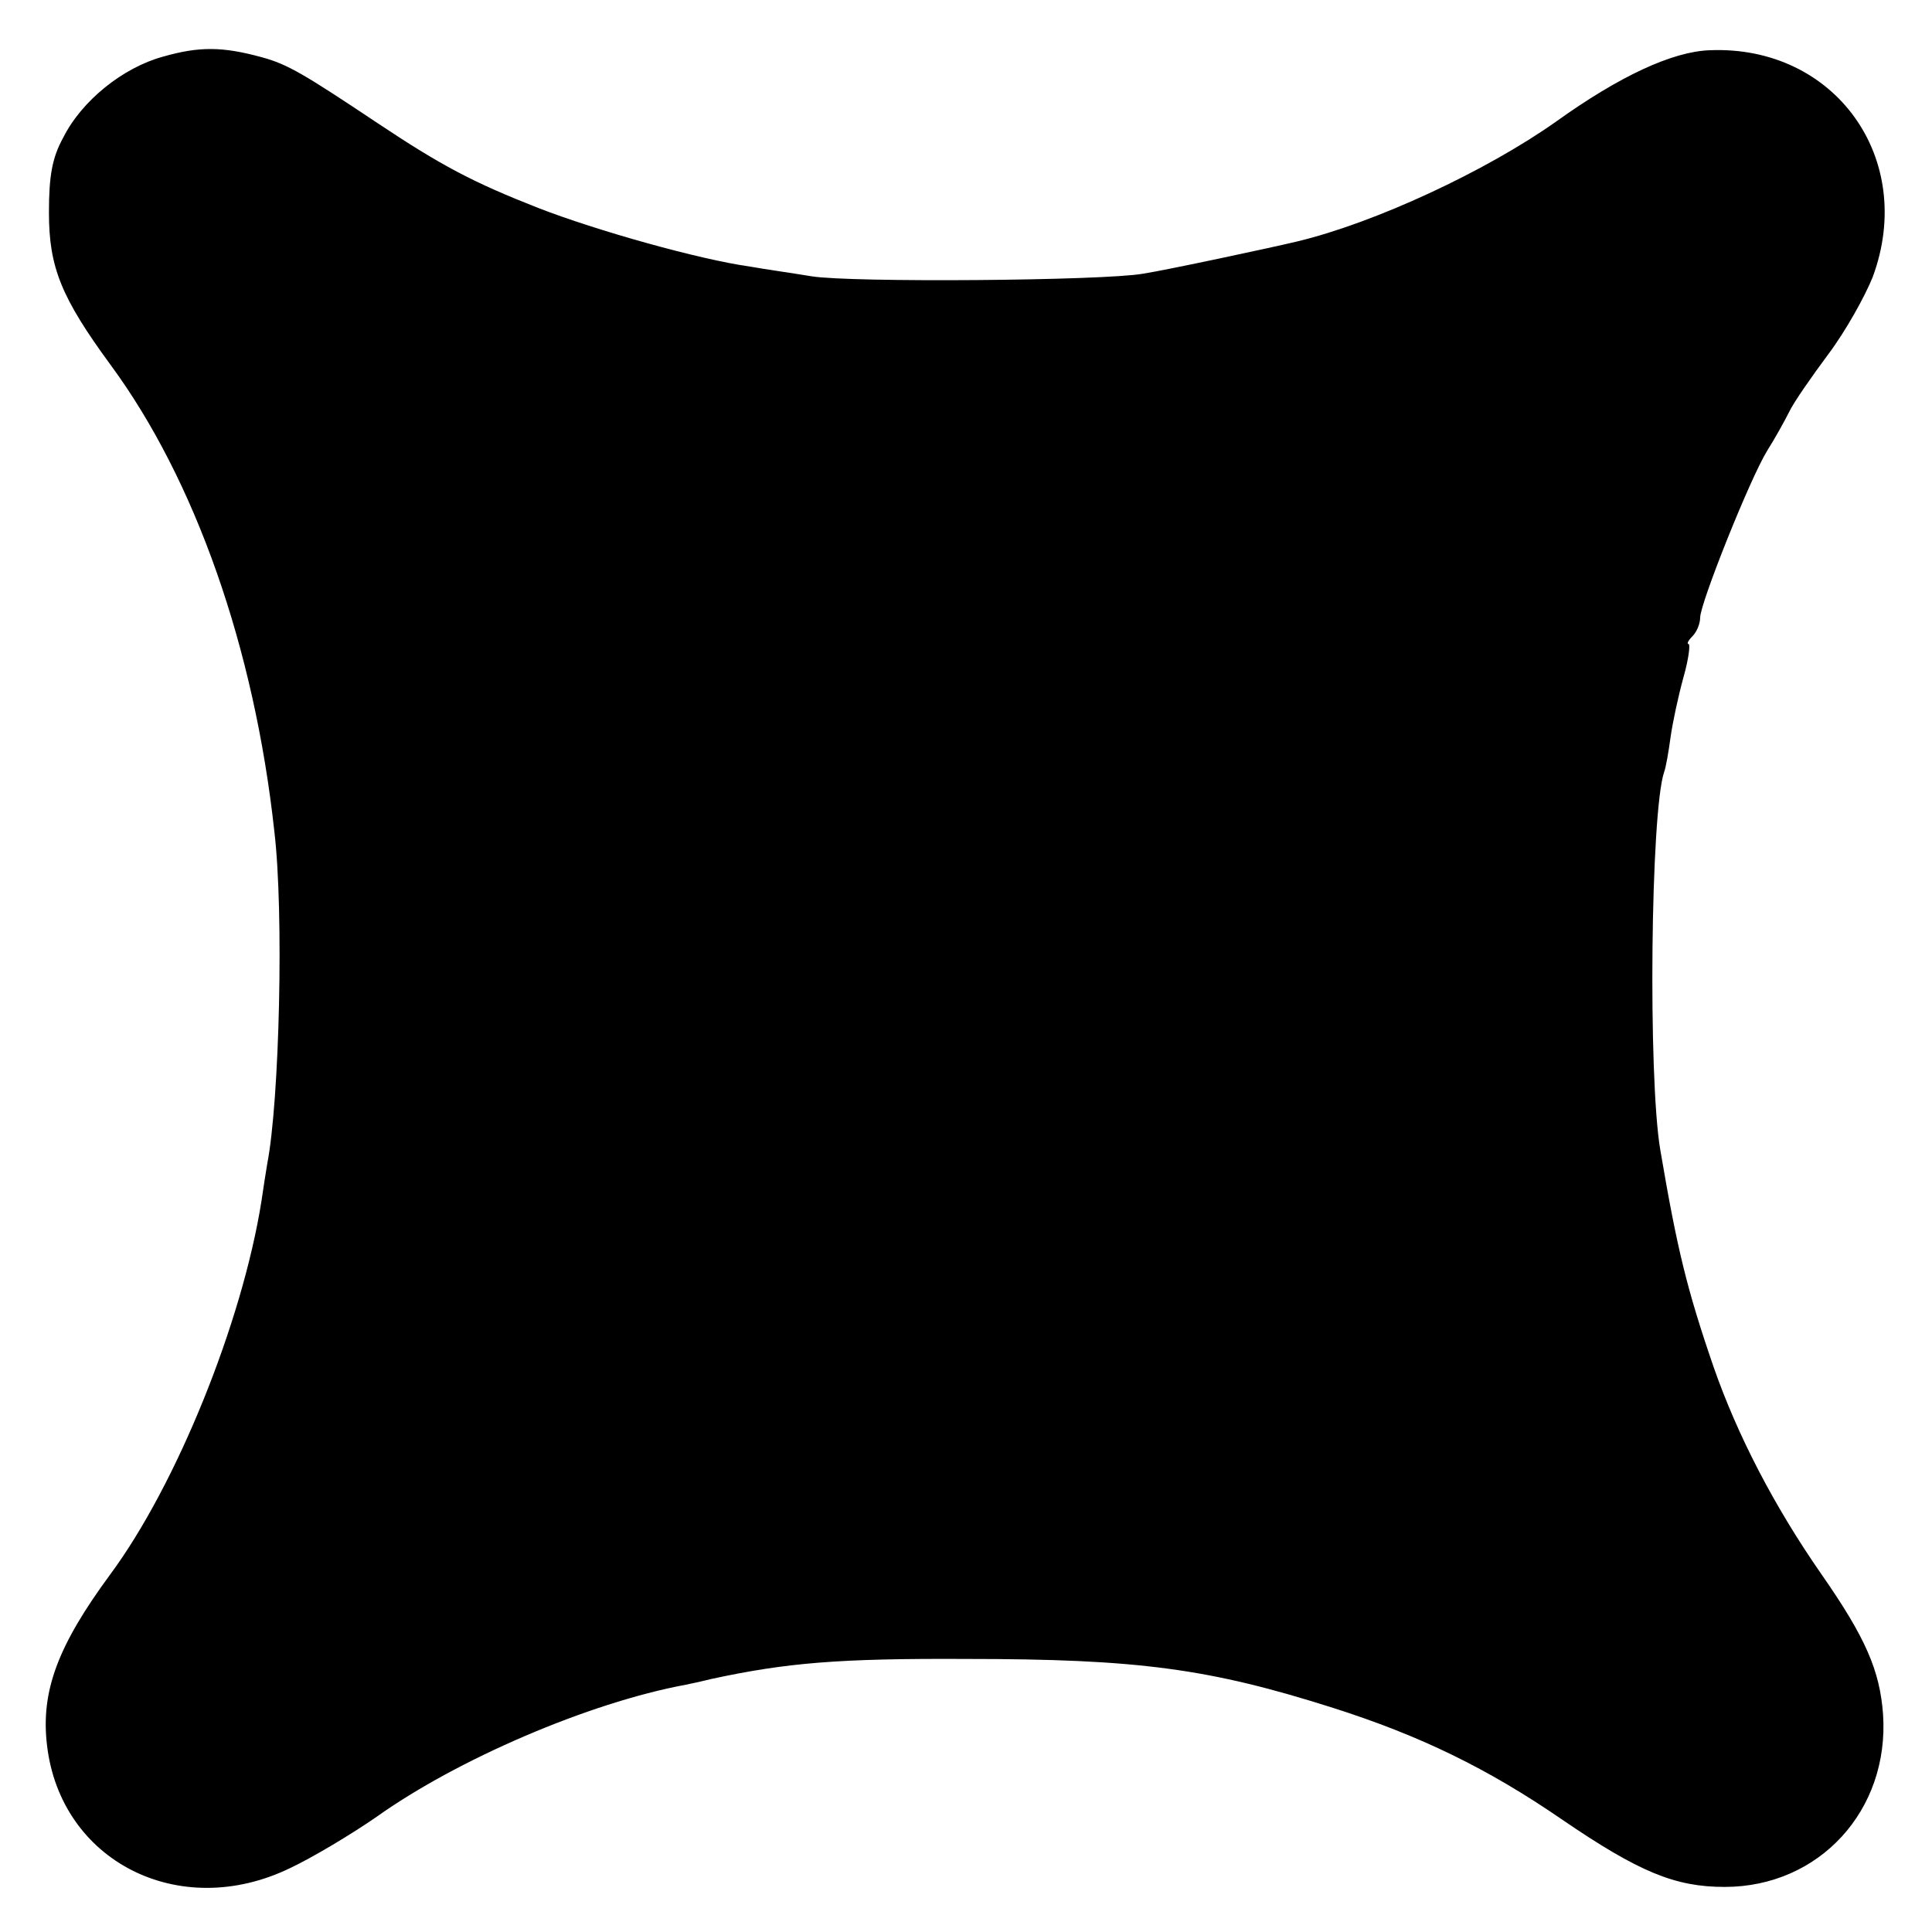
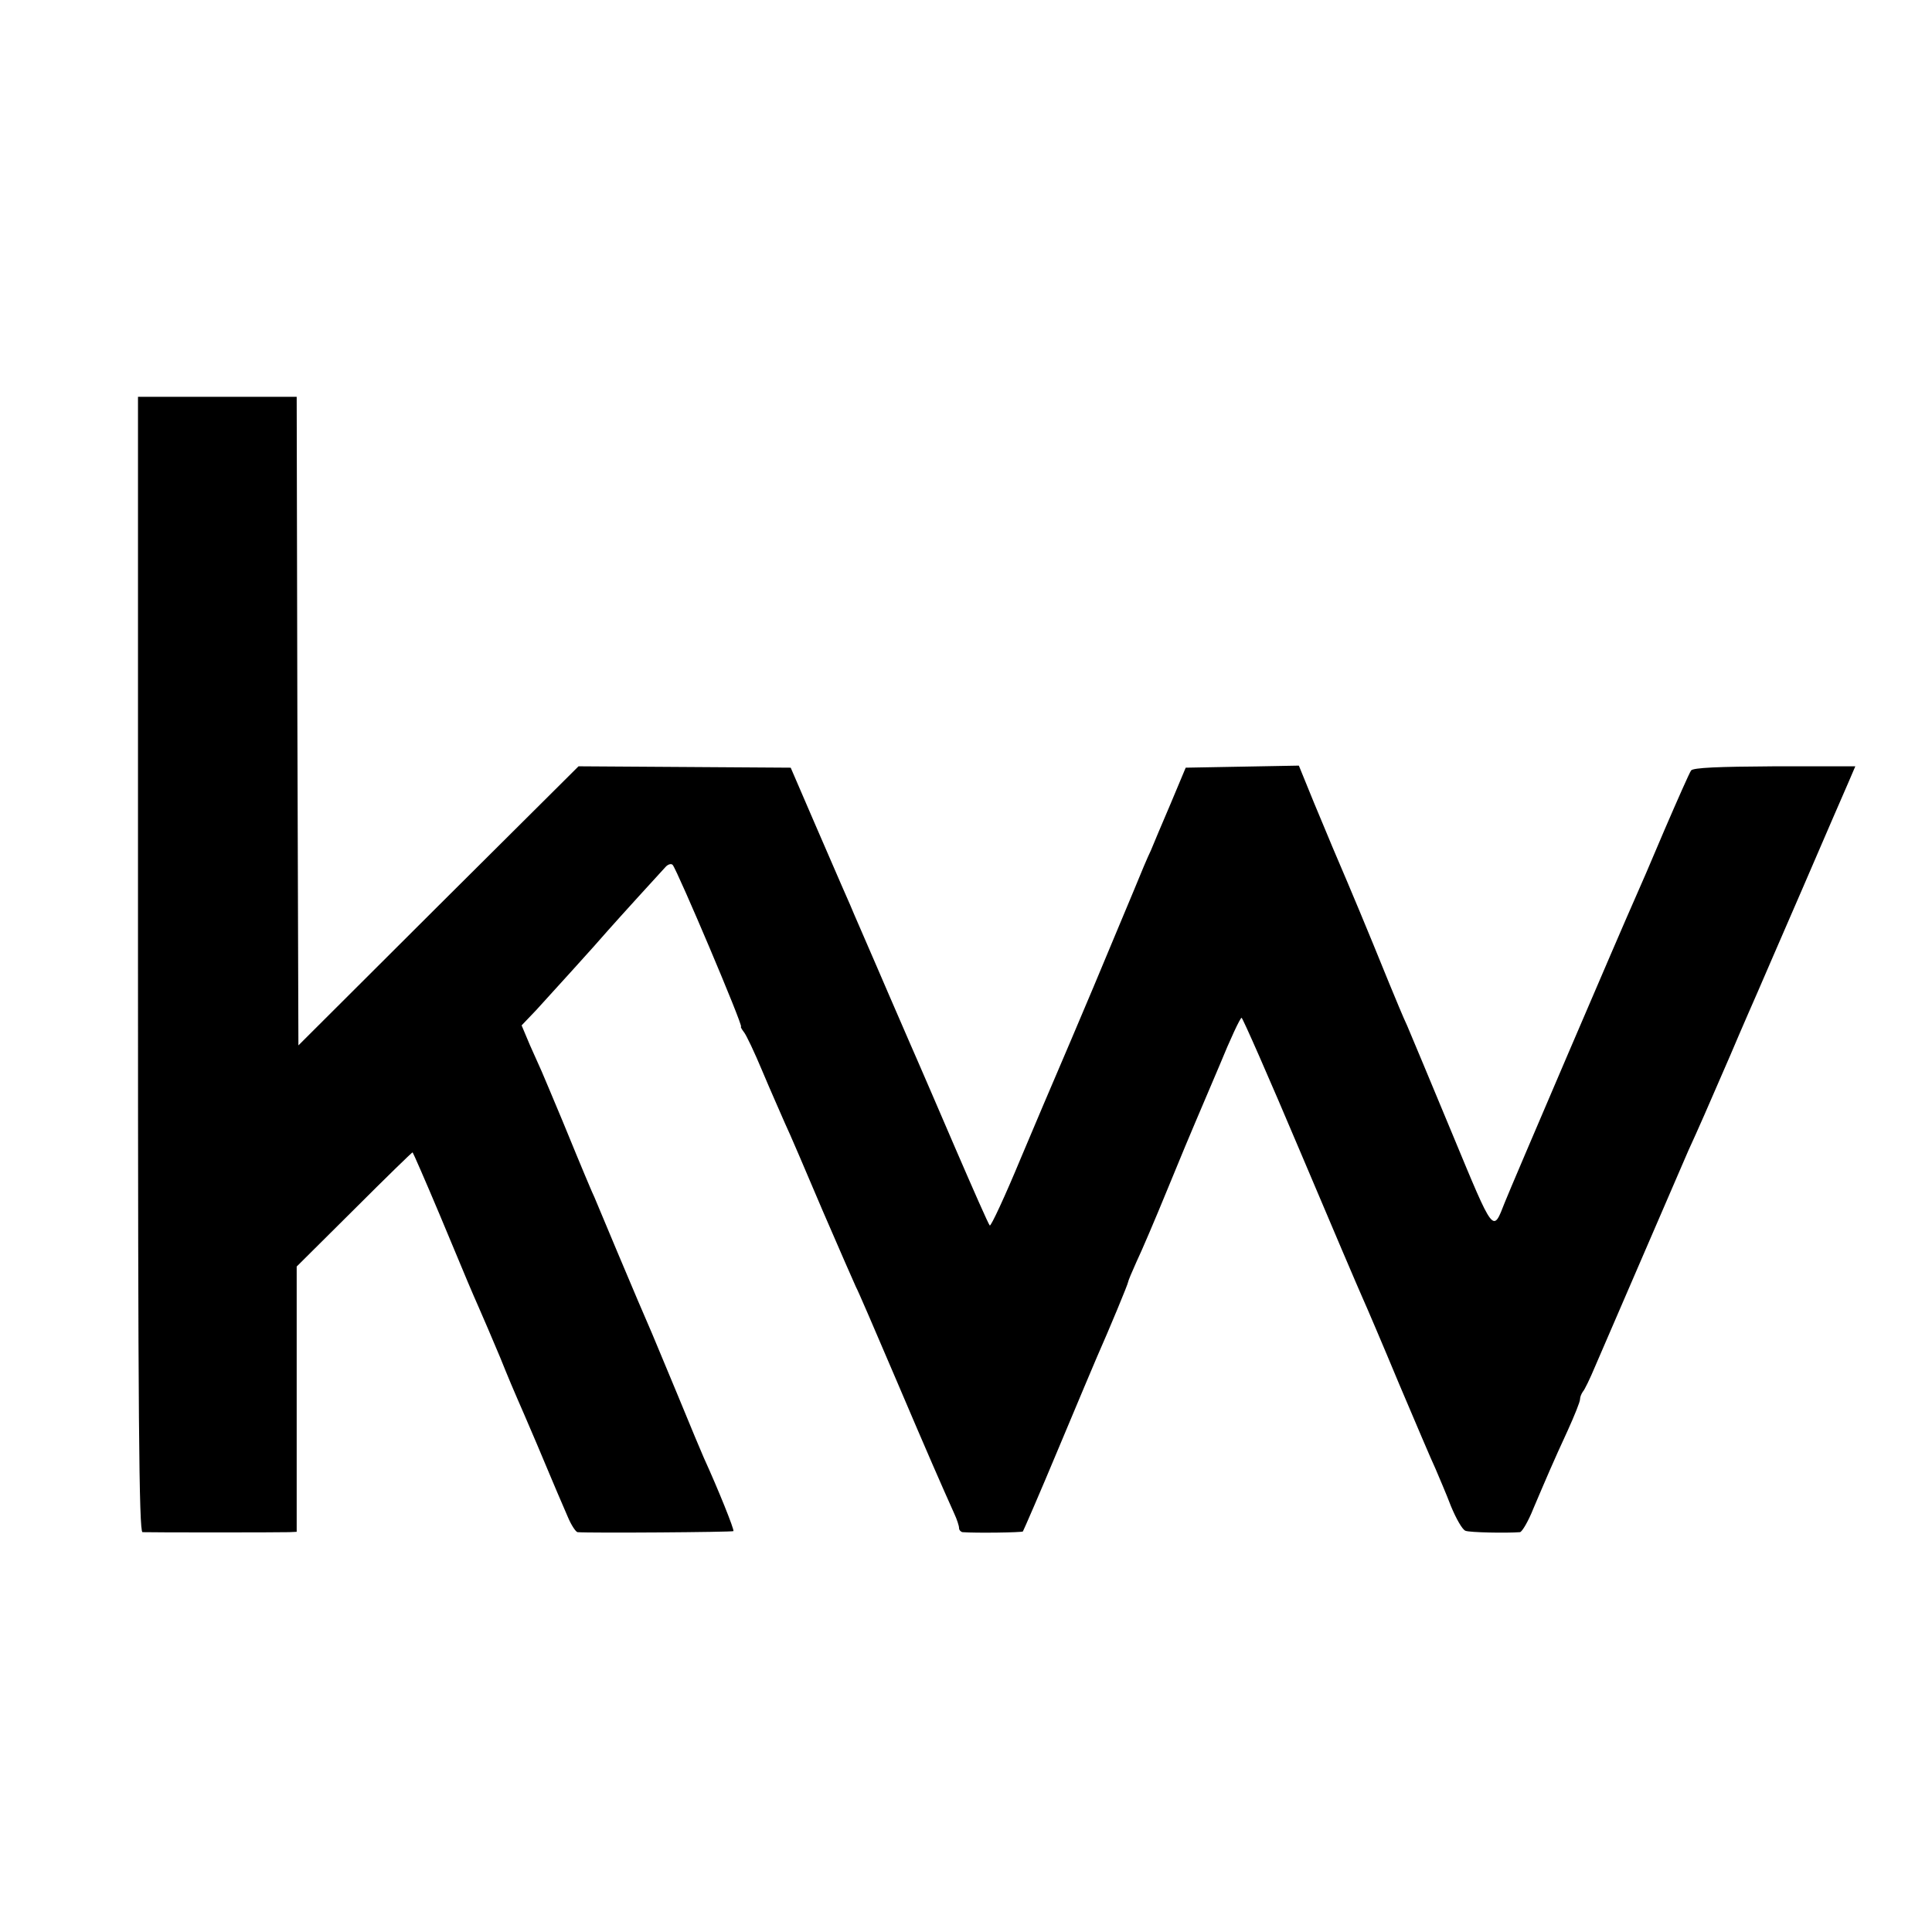
- <svg xmlns="http://www.w3.org/2000/svg" version="1.0" width="300pt" height="300pt" viewBox="0 0 300 300" preserveAspectRatio="xMidYMid meet">
-   <g transform="translate(0,300) scale(0.1,-0.1)" fill="#000000" stroke="none">
-     <path d="M253 2912 c-62 -17 -126 -68 -155 -126 -17 -31 -22 -59 -22 -116 0 -85 19 -132 96 -237 131 -178 223 -439 254 -724 15 -126 8 -418 -11 -516 -2 -11 -6 -38 -9 -58 -30 -189 -132 -441 -235 -580 -81 -110 -108 -181 -98 -265 21 -180 205 -274 377 -191 36 17 96 53 135 80 125 89 329 177 480 205 5 1 24 5 40 9 116 25 197 32 395 31 268 0 378 -15 570 -76 135 -43 240 -94 355 -173 120 -82 176 -105 253 -105 147 0 256 119 246 268 -5 68 -27 119 -96 218 -73 105 -130 215 -167 321 -42 122 -57 185 -83 338 -19 113 -15 524 6 586 3 8 7 32 10 54 3 22 12 64 20 93 8 28 11 52 8 52 -3 0 -1 5 6 12 7 7 12 20 12 29 0 22 77 215 104 259 12 19 27 46 34 60 7 15 35 55 61 90 27 36 57 90 69 120 68 184 -59 360 -253 352 -58 -2 -140 -40 -239 -111 -109 -77 -281 -157 -402 -186 -42 -10 -201 -44 -239 -50 -63 -11 -454 -14 -515 -4 -30 5 -73 11 -95 15 -79 11 -239 56 -329 91 -102 40 -151 66 -250 132 -114 76 -139 91 -179 102 -62 17 -98 17 -154 1z" />
+ <svg xmlns="http://www.w3.org/2000/svg" version="1.0" width="16pt" height="16pt" viewBox="0 0 16 16" preserveAspectRatio="xMidYMid meet">
+   <g transform="translate(0,16) scale(0.002857,-0.002857)" fill="#000000" stroke="none">
+     <path d="M400 2805 c0 -1309 3 -1645 13 -1646 20 -1 400 -1 425 0 l22 1 0 384 0 385 166 165 c92 92 168 166 170 166 1 0 37 -82 79 -182 90 -216 88 -211 113 -268 11 -25 39 -90 62 -145 22 -55 45 -109 50 -120 5 -11 30 -69 56 -130 25 -60 52 -123 59 -140 7 -16 21 -49 31 -72 10 -24 23 -43 28 -44 38 -3 448 0 452 3 3 4 -44 121 -86 213 -5 11 -39 92 -75 180 -37 88 -70 169 -75 180 -24 55 -52 121 -100 235 -29 69 -59 141 -67 160 -9 19 -21 49 -28 65 -7 17 -36 86 -64 155 -29 69 -56 134 -61 145 -5 11 -20 45 -34 76 l-24 57 42 44 c40 44 174 191 209 232 30 34 151 167 166 183 7 8 17 11 21 6 14 -17 205 -467 198 -469 -2 0 2 -7 8 -15 7 -8 31 -59 54 -114 23 -55 53 -122 65 -150 13 -27 62 -142 110 -255 49 -113 92 -212 96 -220 5 -8 56 -127 115 -265 98 -230 131 -305 170 -392 8 -17 14 -36 14 -42 0 -6 5 -11 10 -12 40 -3 171 -1 175 2 2 3 50 113 105 245 55 131 104 248 109 259 38 86 91 214 91 219 0 3 11 29 24 58 14 29 55 125 91 213 36 88 72 174 79 190 7 17 39 92 71 167 31 76 60 138 64 138 3 0 80 -175 170 -388 90 -213 172 -405 182 -427 10 -22 57 -132 104 -245 48 -113 95 -224 106 -247 10 -24 31 -72 45 -109 15 -36 33 -68 42 -71 12 -5 118 -7 158 -4 6 1 24 31 39 69 38 89 56 132 99 225 20 44 36 84 36 91 0 7 4 16 8 22 5 5 21 38 36 74 52 120 257 595 270 625 29 63 56 125 121 275 36 85 73 169 80 185 7 17 66 152 130 300 64 149 125 289 135 312 l18 42 -233 0 c-167 -1 -236 -4 -243 -12 -5 -7 -39 -84 -77 -172 -37 -88 -76 -178 -86 -200 -32 -71 -361 -839 -377 -880 -35 -89 -30 -96 -152 198 -62 149 -121 291 -131 314 -11 23 -34 79 -53 125 -64 158 -111 270 -153 368 -11 25 -39 94 -64 153 l-44 108 -164 -3 -164 -3 -44 -105 c-25 -58 -50 -118 -57 -135 -8 -16 -30 -68 -49 -115 -20 -47 -72 -173 -117 -280 -45 -107 -92 -217 -104 -245 -12 -27 -60 -141 -107 -252 -46 -111 -87 -199 -90 -195 -4 4 -48 104 -99 222 -51 118 -100 233 -110 255 -10 22 -32 74 -50 115 -18 41 -48 111 -67 155 -52 121 -62 142 -79 183 -9 20 -20 46 -25 57 -5 11 -40 92 -78 180 l-69 160 -307 2 -308 2 -406 -404 -406 -405 -3 940 -2 940 -230 0 -230 0 0 -1645z" />
  </g>
</svg>
